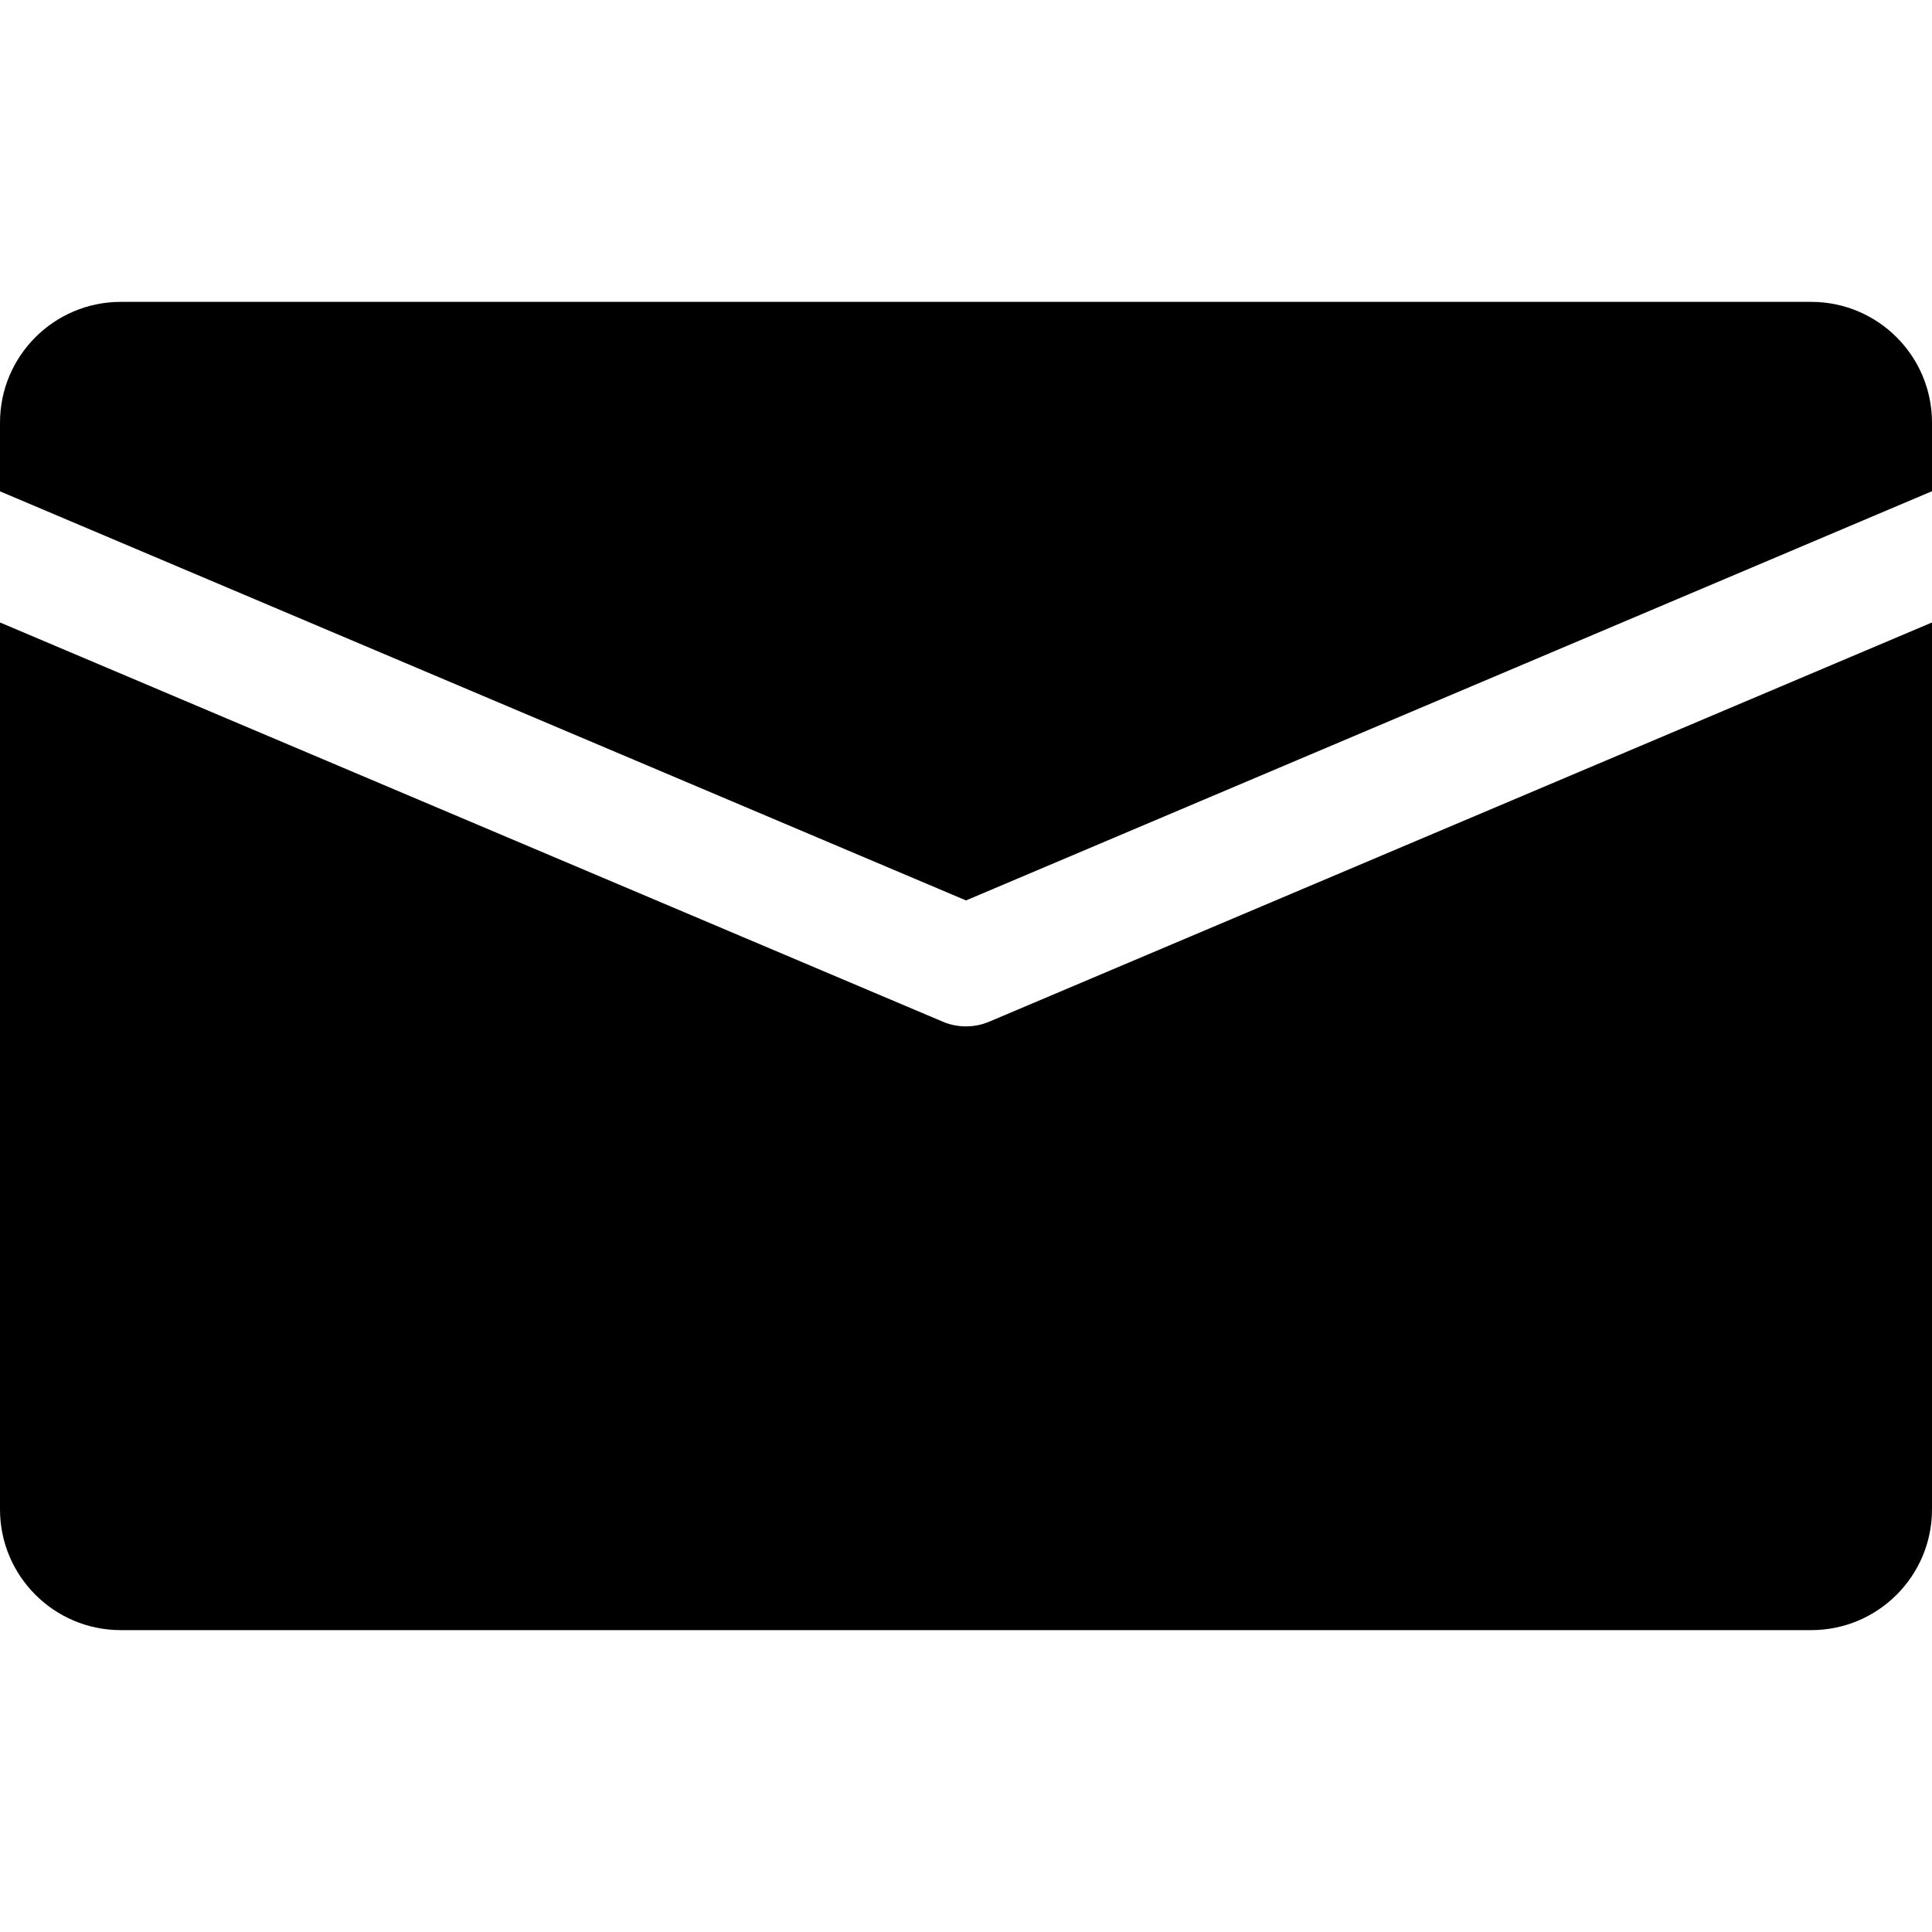
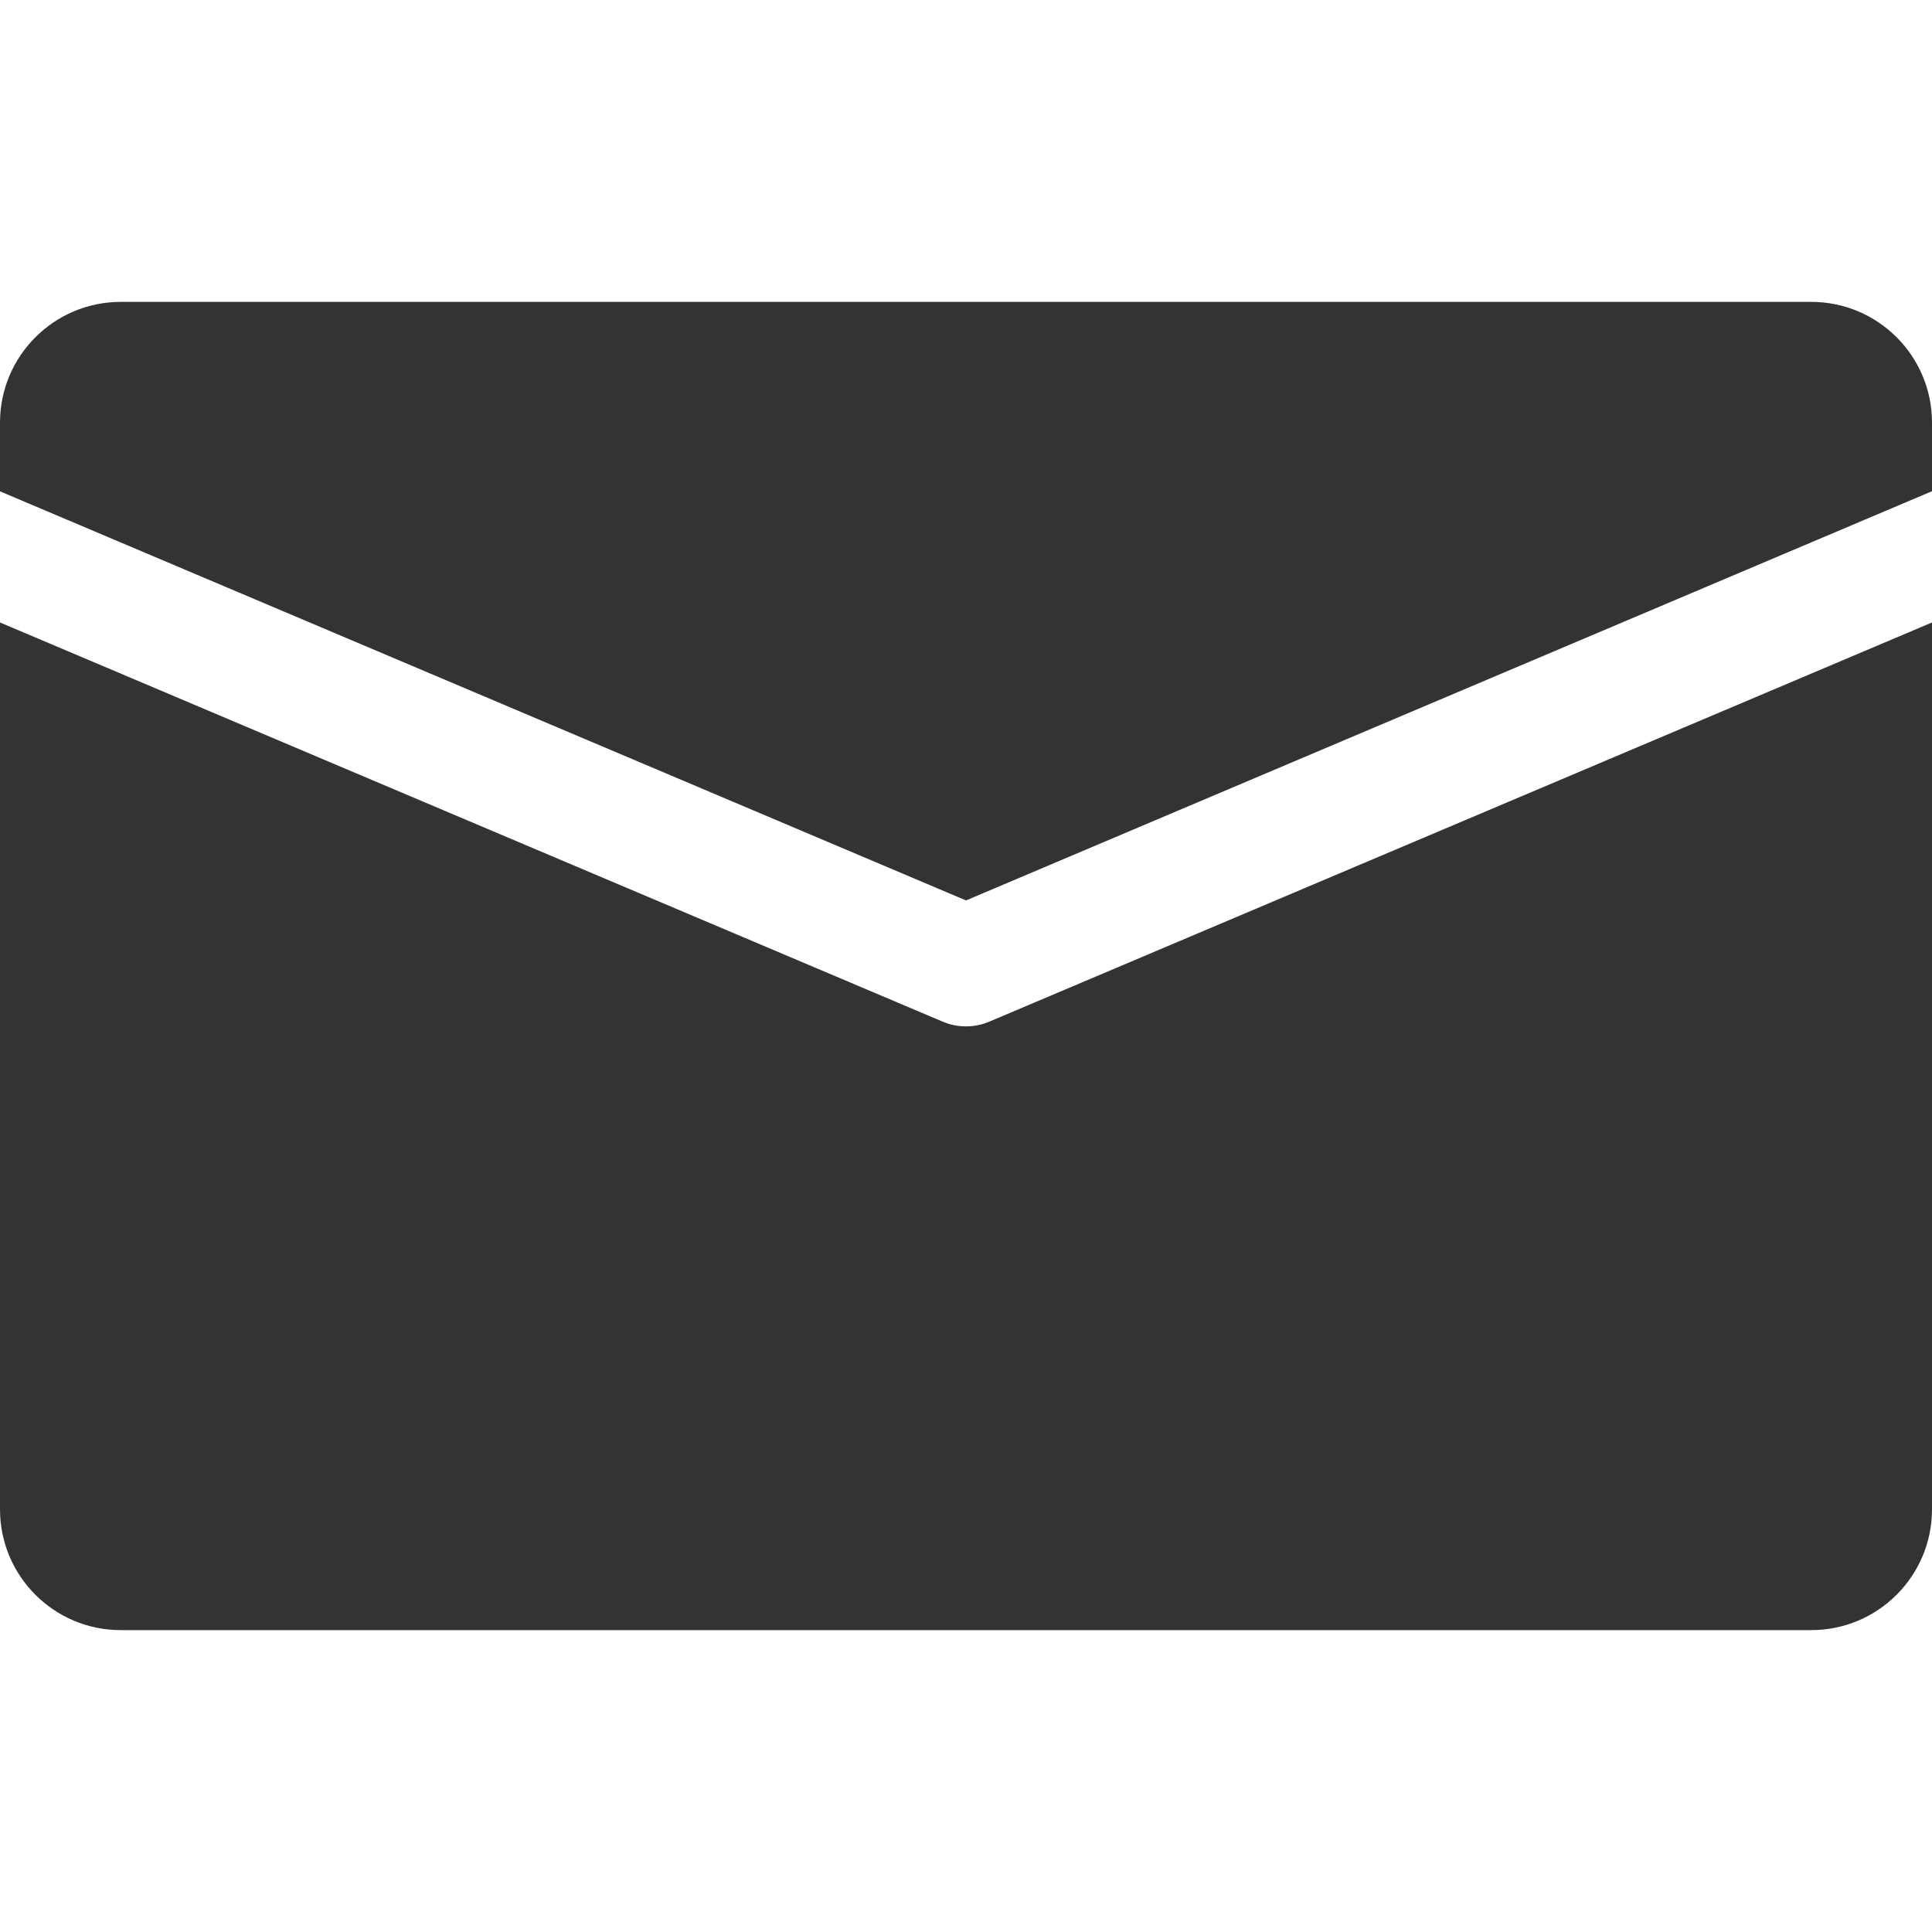
- <svg xmlns="http://www.w3.org/2000/svg" version="1.1" id="Capa_1" x="0px" y="0px" viewBox="0 0 512 512" style="enable-background:new 0 0 512 512;" xml:space="preserve">
+ <svg xmlns="http://www.w3.org/2000/svg" version="1.1" id="Capa_1" x="0px" y="0px" viewBox="0 0 512 512" style="enable-background:new 0 0 512 512;" xml:space="preserve" fill="#333333">
  <g>
    <g>
      <path d="M480,80H32C14.336,80,0,94.336,0,112v18.208l256,108.416l256-108.448V112C512,94.336,497.664,80,480,80z" />
    </g>
  </g>
  <g>
    <g>
      <path d="M262.24,270.72c-1.984,0.864-4.128,1.28-6.24,1.28s-4.256-0.416-6.24-1.28L0,164.96V400c0,17.664,14.336,32,32,32h448    c17.664,0,32-14.336,32-32V164.96L262.24,270.72z" />
    </g>
  </g>
  <g>
</g>
  <g>
</g>
  <g>
</g>
  <g>
</g>
  <g>
</g>
  <g>
</g>
  <g>
</g>
  <g>
</g>
  <g>
</g>
  <g>
</g>
  <g>
</g>
  <g>
</g>
  <g>
</g>
  <g>
</g>
  <g>
</g>
</svg>
